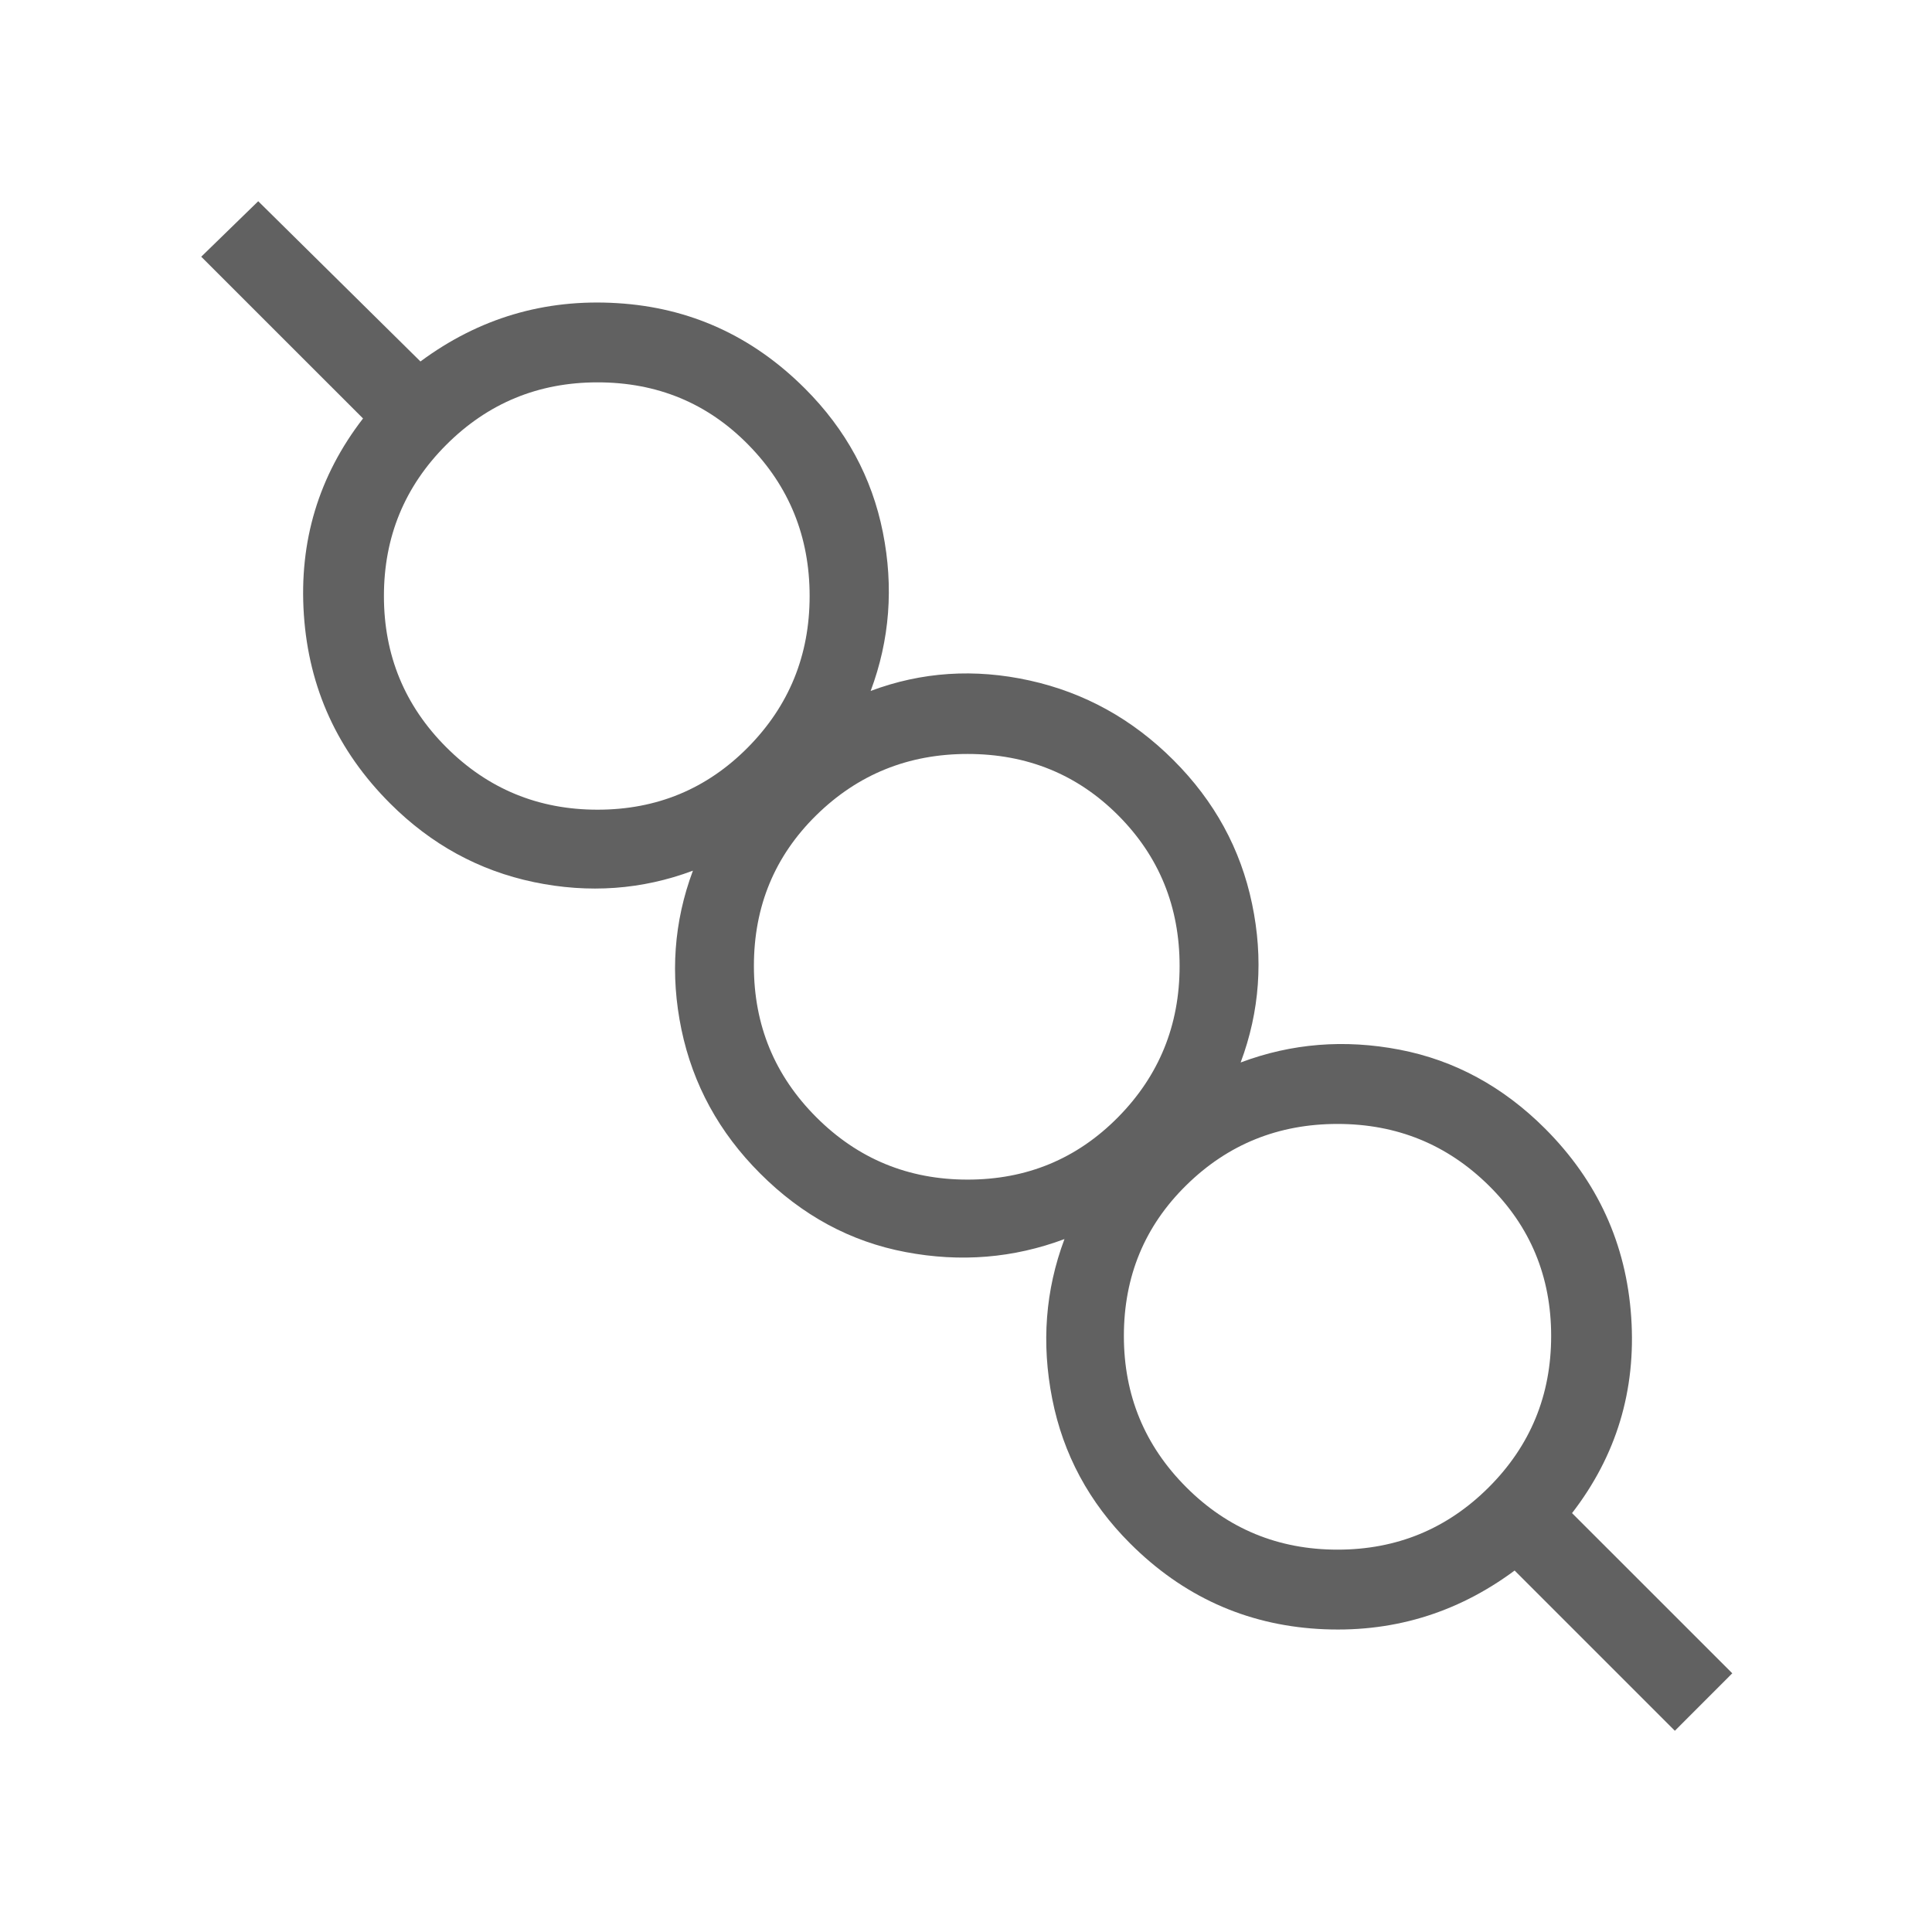
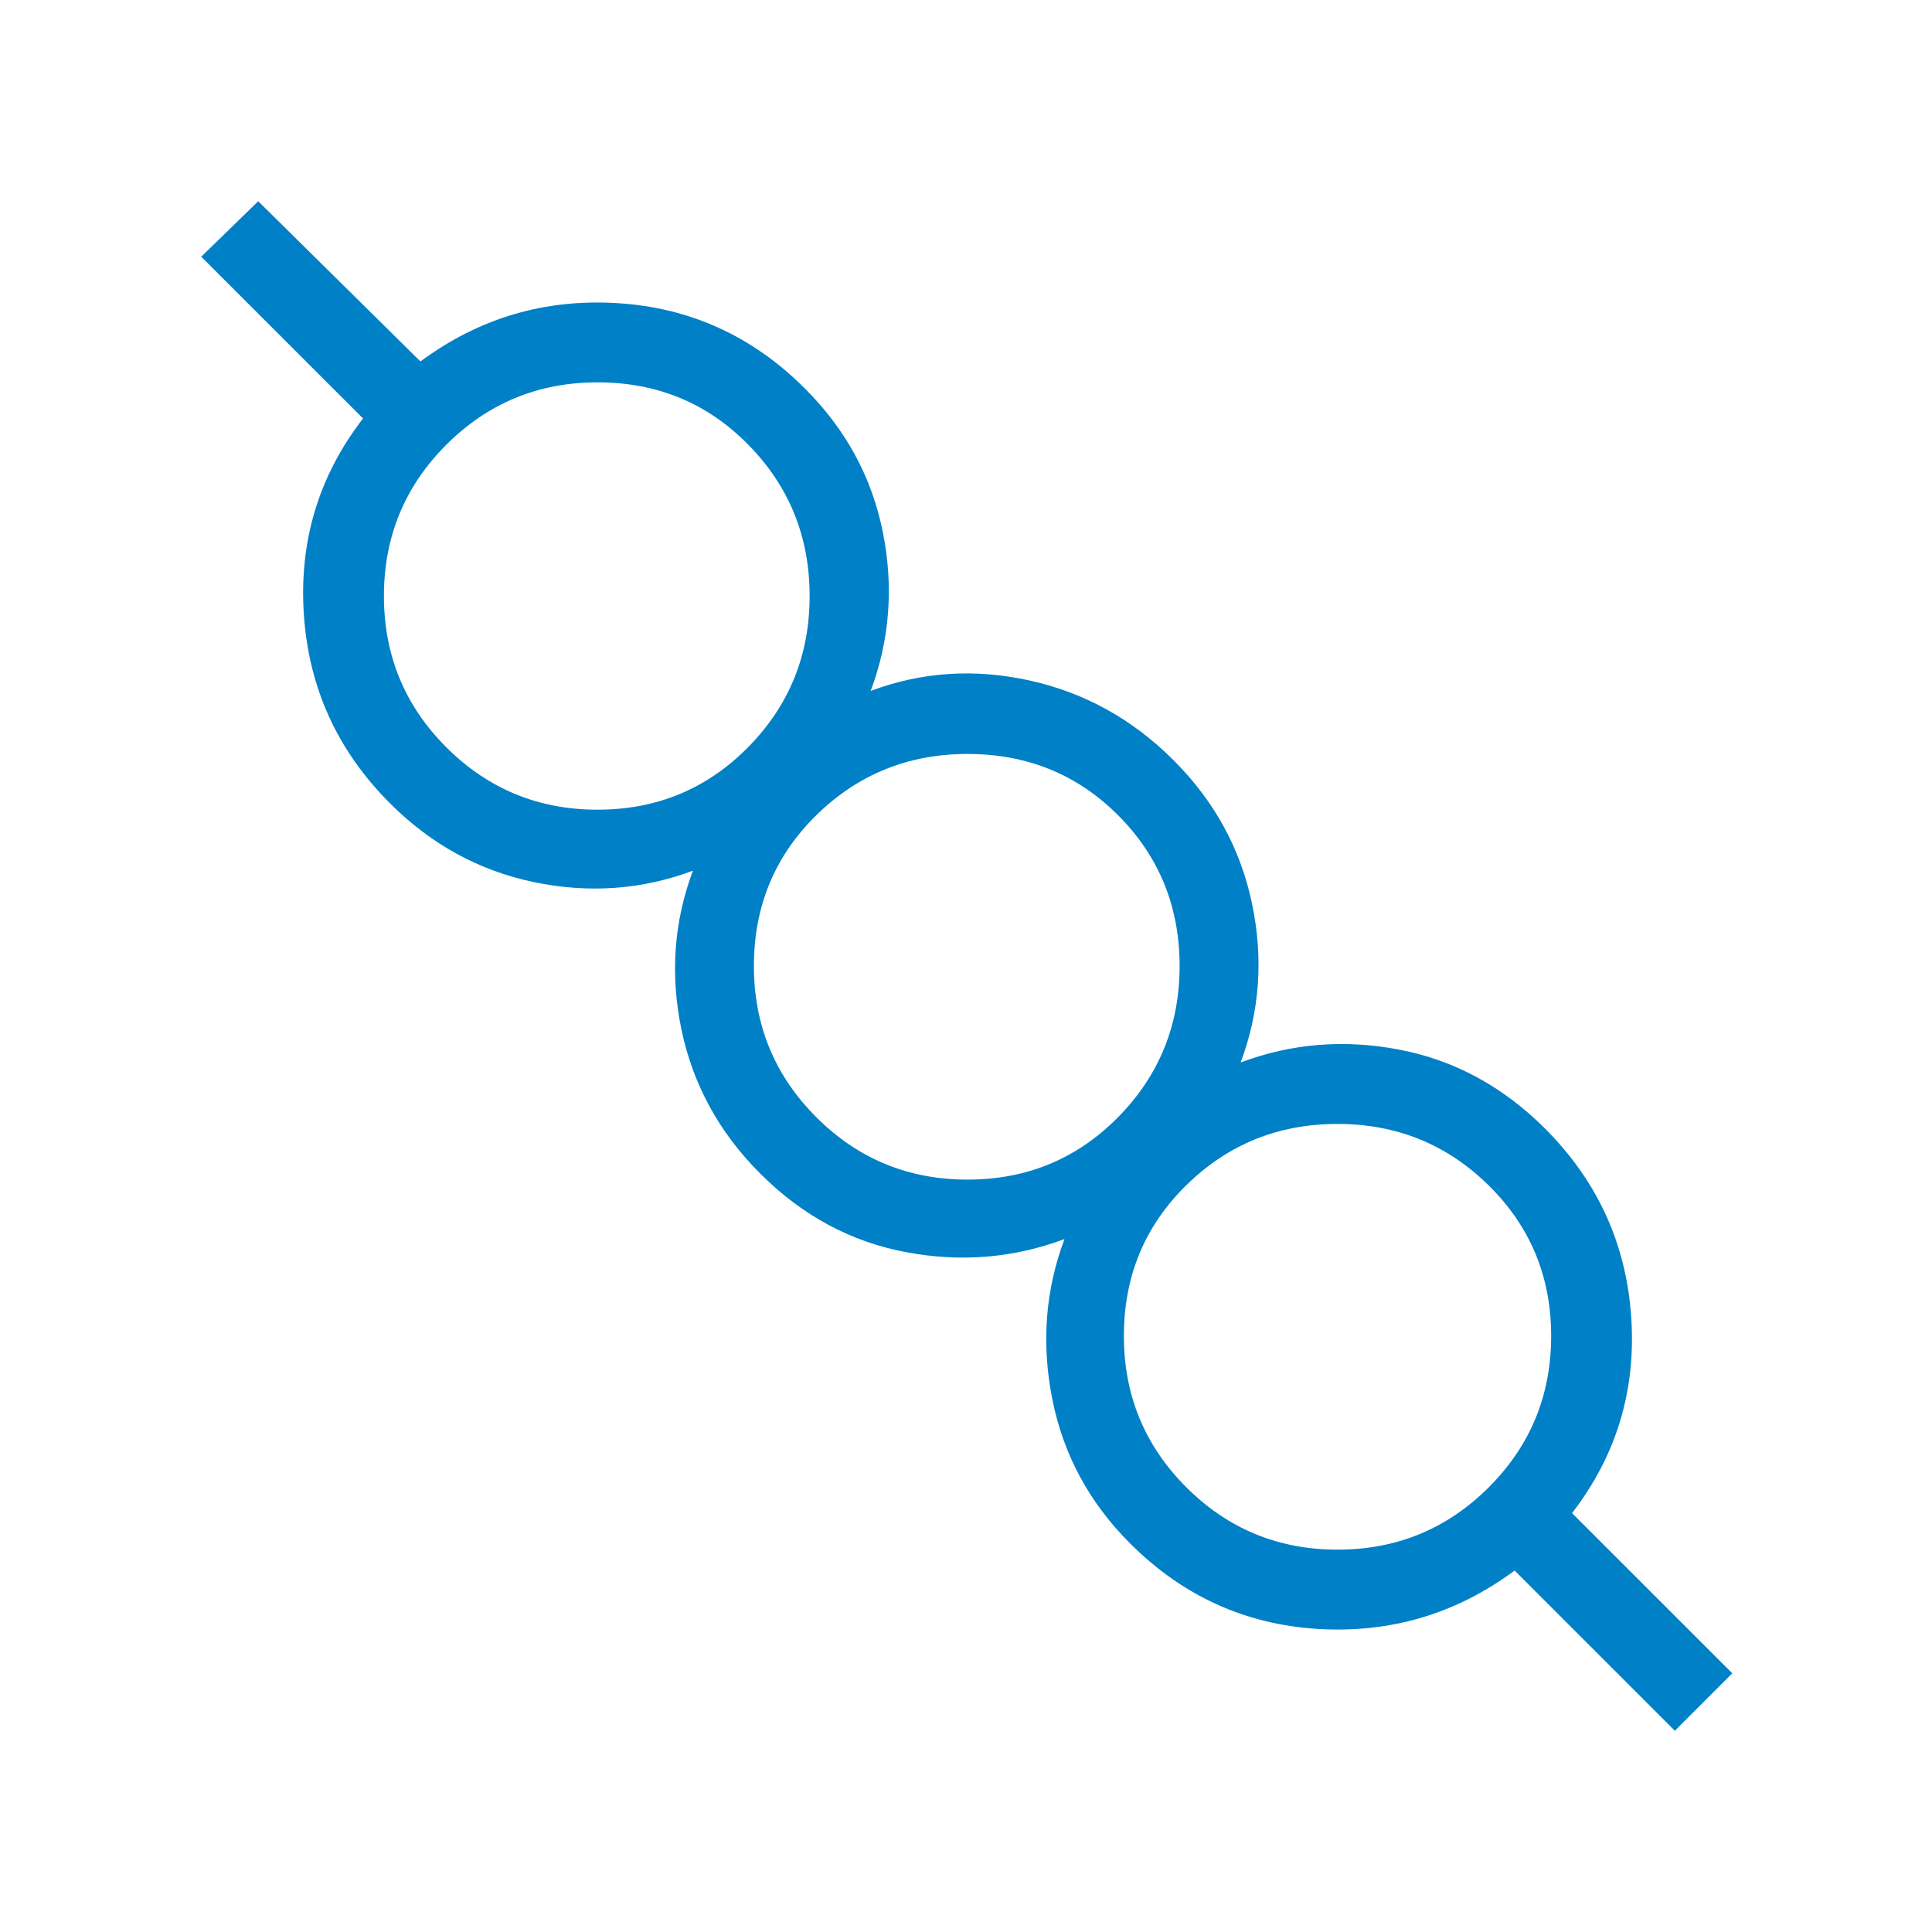
<svg xmlns="http://www.w3.org/2000/svg" width="32" height="32" viewBox="0 0 32 32" fill="none">
  <mask id="mask0_30_182" style="mask-type:alpha" maskUnits="userSpaceOnUse" x="0" y="0" width="32" height="32">
    <rect width="32" height="32" fill="#D9D9D9" />
  </mask>
  <g mask="url(#mask0_30_182)">
-     <path d="M27.741 28.667L25.087 26.013C24.118 26.731 23.032 27.053 21.828 26.98C20.625 26.906 19.588 26.434 18.718 25.564C18.039 24.886 17.609 24.087 17.428 23.168C17.247 22.249 17.314 21.368 17.631 20.523C16.786 20.839 15.909 20.911 14.999 20.738C14.088 20.566 13.285 20.132 12.59 19.436C11.911 18.758 11.477 17.963 11.287 17.053C11.098 16.143 11.161 15.265 11.477 14.421C10.633 14.737 9.755 14.8 8.845 14.611C7.934 14.421 7.14 13.986 6.462 13.308C5.591 12.438 5.115 11.396 5.033 10.181C4.951 8.966 5.278 7.883 6.013 6.931L3.333 4.252L4.277 3.333L6.964 5.987C7.933 5.269 9.02 4.947 10.223 5.021C11.427 5.094 12.463 5.566 13.333 6.436C14.012 7.115 14.442 7.908 14.623 8.816C14.804 9.723 14.737 10.599 14.421 11.444C15.265 11.128 16.142 11.07 17.053 11.271C17.963 11.472 18.757 11.911 19.436 12.59C20.115 13.268 20.549 14.062 20.738 14.97C20.928 15.877 20.865 16.753 20.549 17.598C21.393 17.281 22.27 17.211 23.181 17.386C24.091 17.561 24.894 17.997 25.59 18.692C26.46 19.562 26.936 20.604 27.018 21.816C27.1 23.027 26.773 24.11 26.038 25.062L28.692 27.715L27.741 28.667ZM22.154 25.667C23.135 25.667 23.97 25.322 24.659 24.634C25.348 23.945 25.692 23.11 25.692 22.128C25.692 21.147 25.348 20.316 24.659 19.636C23.97 18.956 23.135 18.616 22.154 18.616C21.173 18.616 20.337 18.954 19.649 19.631C18.96 20.307 18.615 21.14 18.615 22.128C18.615 23.11 18.96 23.945 19.649 24.634C20.337 25.322 21.173 25.667 22.154 25.667ZM16.026 19.538C17.007 19.538 17.837 19.194 18.518 18.505C19.198 17.816 19.538 16.981 19.538 16C19.538 15.019 19.2 14.188 18.524 13.508C17.847 12.828 17.014 12.488 16.026 12.488C15.044 12.488 14.21 12.826 13.521 13.502C12.832 14.179 12.487 15.011 12.487 16C12.487 16.981 12.832 17.816 13.521 18.505C14.21 19.194 15.044 19.538 16.026 19.538ZM9.897 13.411C10.879 13.411 11.709 13.066 12.39 12.377C13.07 11.688 13.41 10.853 13.41 9.872C13.41 8.891 13.072 8.056 12.395 7.367C11.719 6.678 10.886 6.333 9.897 6.333C8.916 6.333 8.081 6.678 7.392 7.367C6.703 8.056 6.359 8.891 6.359 9.872C6.359 10.853 6.703 11.688 7.392 12.377C8.081 13.066 8.916 13.411 9.897 13.411Z" fill="#616161" />
+     <path d="M27.741 28.667L25.087 26.013C24.118 26.731 23.032 27.053 21.828 26.98C20.625 26.906 19.588 26.434 18.718 25.564C18.039 24.886 17.609 24.087 17.428 23.168C17.247 22.249 17.314 21.368 17.631 20.523C16.786 20.839 15.909 20.911 14.999 20.738C14.088 20.566 13.285 20.132 12.59 19.436C11.911 18.758 11.477 17.963 11.287 17.053C11.098 16.143 11.161 15.265 11.477 14.421C10.633 14.737 9.755 14.8 8.845 14.611C7.934 14.421 7.14 13.986 6.462 13.308C5.591 12.438 5.115 11.396 5.033 10.181C4.951 8.966 5.278 7.883 6.013 6.931L3.333 4.252L4.277 3.333L6.964 5.987C7.933 5.269 9.02 4.947 10.223 5.021C11.427 5.094 12.463 5.566 13.333 6.436C14.012 7.115 14.442 7.908 14.623 8.816C14.804 9.723 14.737 10.599 14.421 11.444C15.265 11.128 16.142 11.07 17.053 11.271C17.963 11.472 18.757 11.911 19.436 12.59C20.115 13.268 20.549 14.062 20.738 14.97C20.928 15.877 20.865 16.753 20.549 17.598C21.393 17.281 22.27 17.211 23.181 17.386C24.091 17.561 24.894 17.997 25.59 18.692C26.46 19.562 26.936 20.604 27.018 21.816C27.1 23.027 26.773 24.11 26.038 25.062L28.692 27.715L27.741 28.667ZM22.154 25.667C23.135 25.667 23.97 25.322 24.659 24.634C25.348 23.945 25.692 23.11 25.692 22.128C25.692 21.147 25.348 20.316 24.659 19.636C23.97 18.956 23.135 18.616 22.154 18.616C21.173 18.616 20.337 18.954 19.649 19.631C18.96 20.307 18.615 21.14 18.615 22.128C18.615 23.11 18.96 23.945 19.649 24.634C20.337 25.322 21.173 25.667 22.154 25.667ZM16.026 19.538C17.007 19.538 17.837 19.194 18.518 18.505C19.198 17.816 19.538 16.981 19.538 16C19.538 15.019 19.2 14.188 18.524 13.508C17.847 12.828 17.014 12.488 16.026 12.488C15.044 12.488 14.21 12.826 13.521 13.502C12.832 14.179 12.487 15.011 12.487 16C12.487 16.981 12.832 17.816 13.521 18.505C14.21 19.194 15.044 19.538 16.026 19.538ZM9.897 13.411C10.879 13.411 11.709 13.066 12.39 12.377C13.07 11.688 13.41 10.853 13.41 9.872C13.41 8.891 13.072 8.056 12.395 7.367C11.719 6.678 10.886 6.333 9.897 6.333C8.916 6.333 8.081 6.678 7.392 7.367C6.703 8.056 6.359 8.891 6.359 9.872C6.359 10.853 6.703 11.688 7.392 12.377C8.081 13.066 8.916 13.411 9.897 13.411Z" fill="#0080C7" />
  </g>
</svg>
